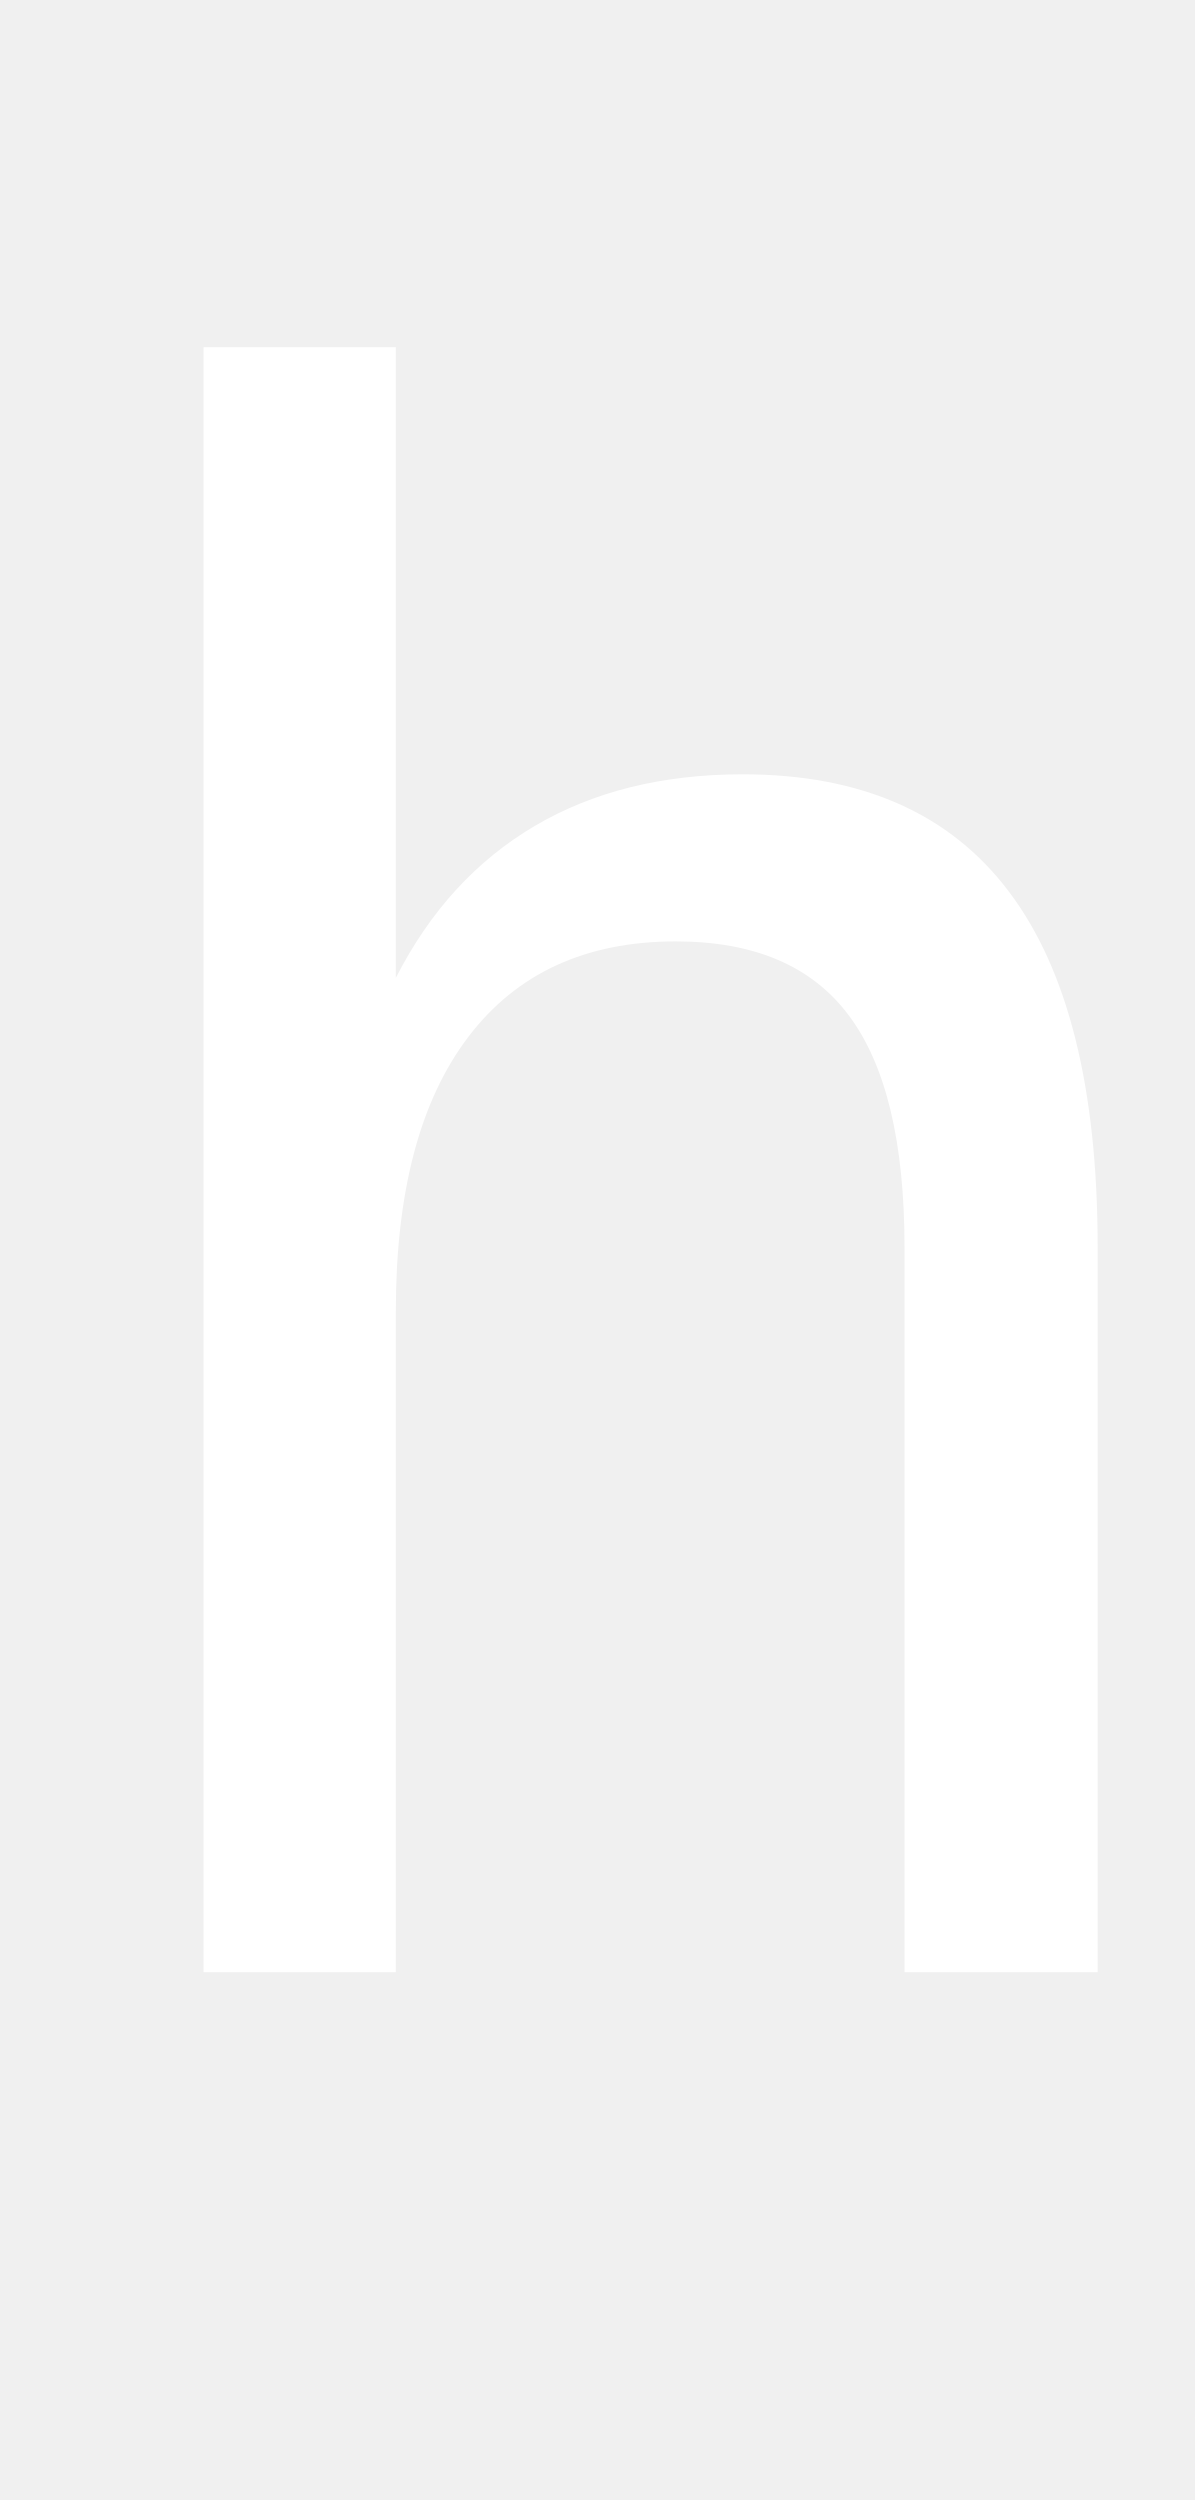
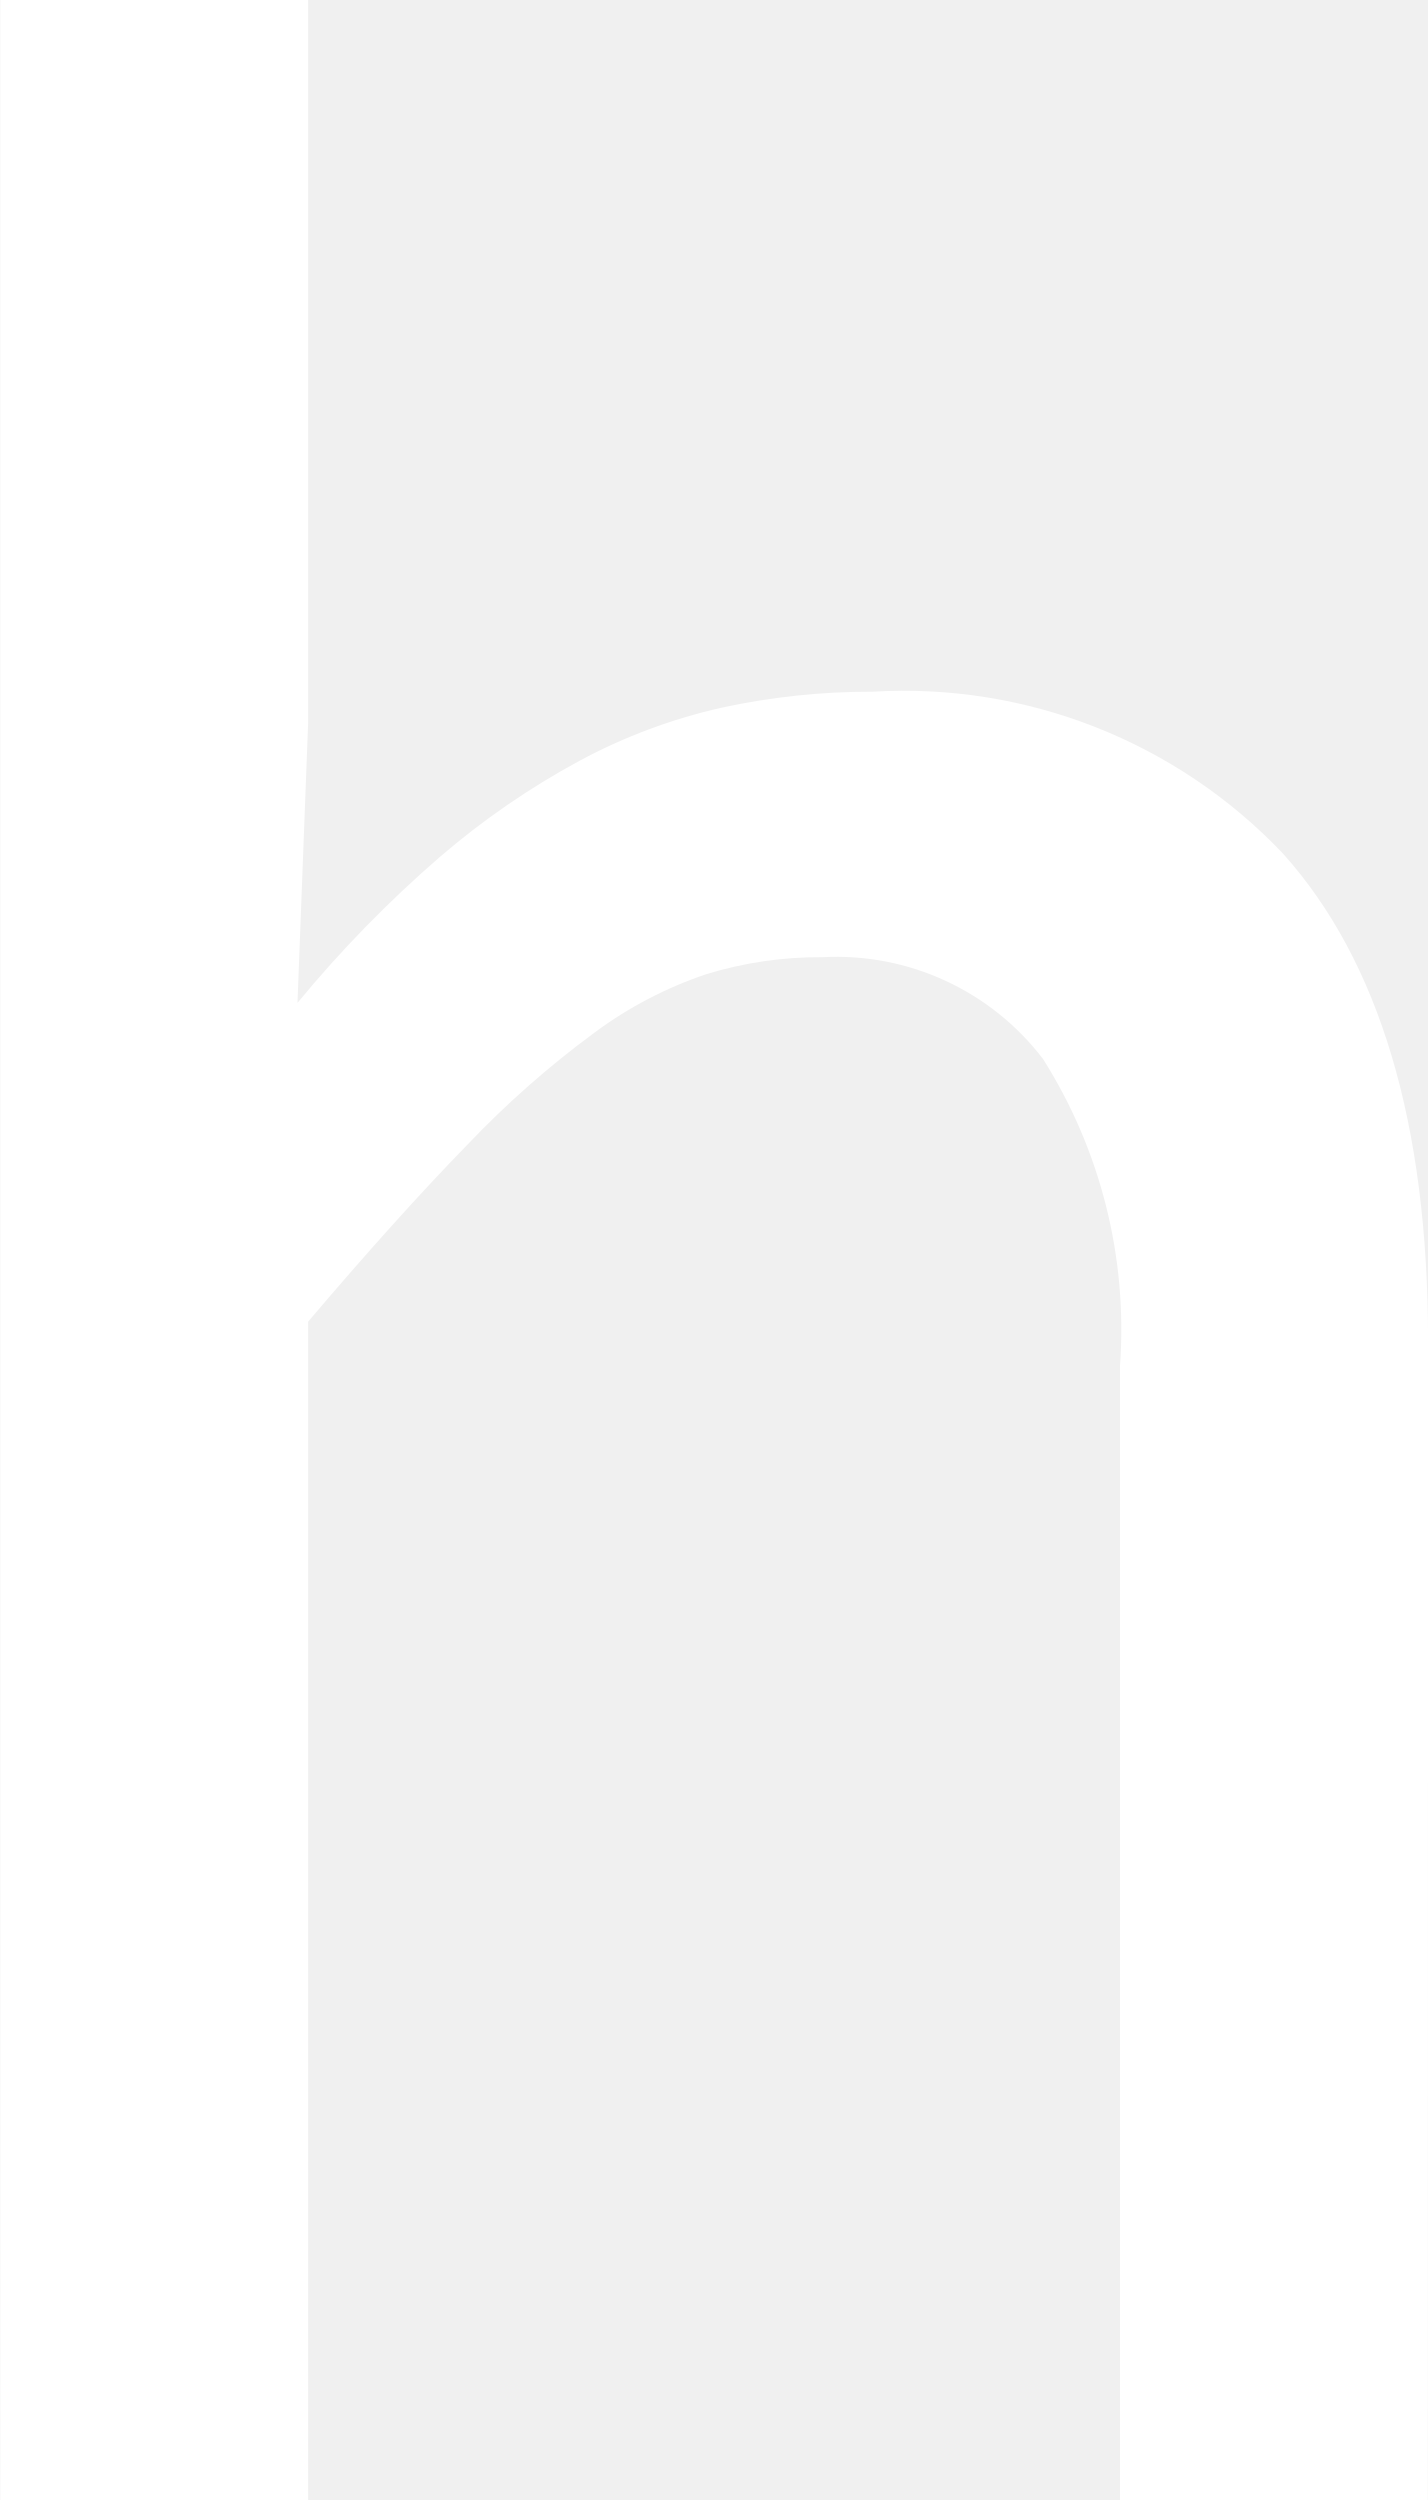
- <svg xmlns="http://www.w3.org/2000/svg" width="43" height="90" viewBox="0 0 43 90">
-   <text id="h" transform="translate(0 71)" fill="#fff" font-size="77" font-family="Consolas">
-     <tspan x="0" y="0">h</tspan>
-   </text>
+ <svg xmlns="http://www.w3.org/2000/svg" width="22.933" height="40.154" viewBox="0 0 22.933 40.154">
+   <path id="h" d="M-245.578-117.864h-4.944V-136.08a8.13,8.13,0,0,0-1.237-4.93,4.171,4.171,0,0,0-3.538-1.634,6.22,6.22,0,0,0-1.861.27,6.473,6.473,0,0,0-1.8.938,15.445,15.445,0,0,0-2.047,1.805q-1.108,1.136-2.557,2.841v18.926h-4.945v-40.154h4.945V-146.4l-.171,4.49a19.442,19.442,0,0,1,2.288-2.345A12.688,12.688,0,0,1-259.2-145.8a8.967,8.967,0,0,1,2.287-.853,11.27,11.27,0,0,1,2.416-.255,8.393,8.393,0,0,1,6.593,2.6q2.33,2.6,2.33,7.829Z" transform="translate(268.511 158.018)" fill="#fff" />
</svg>
